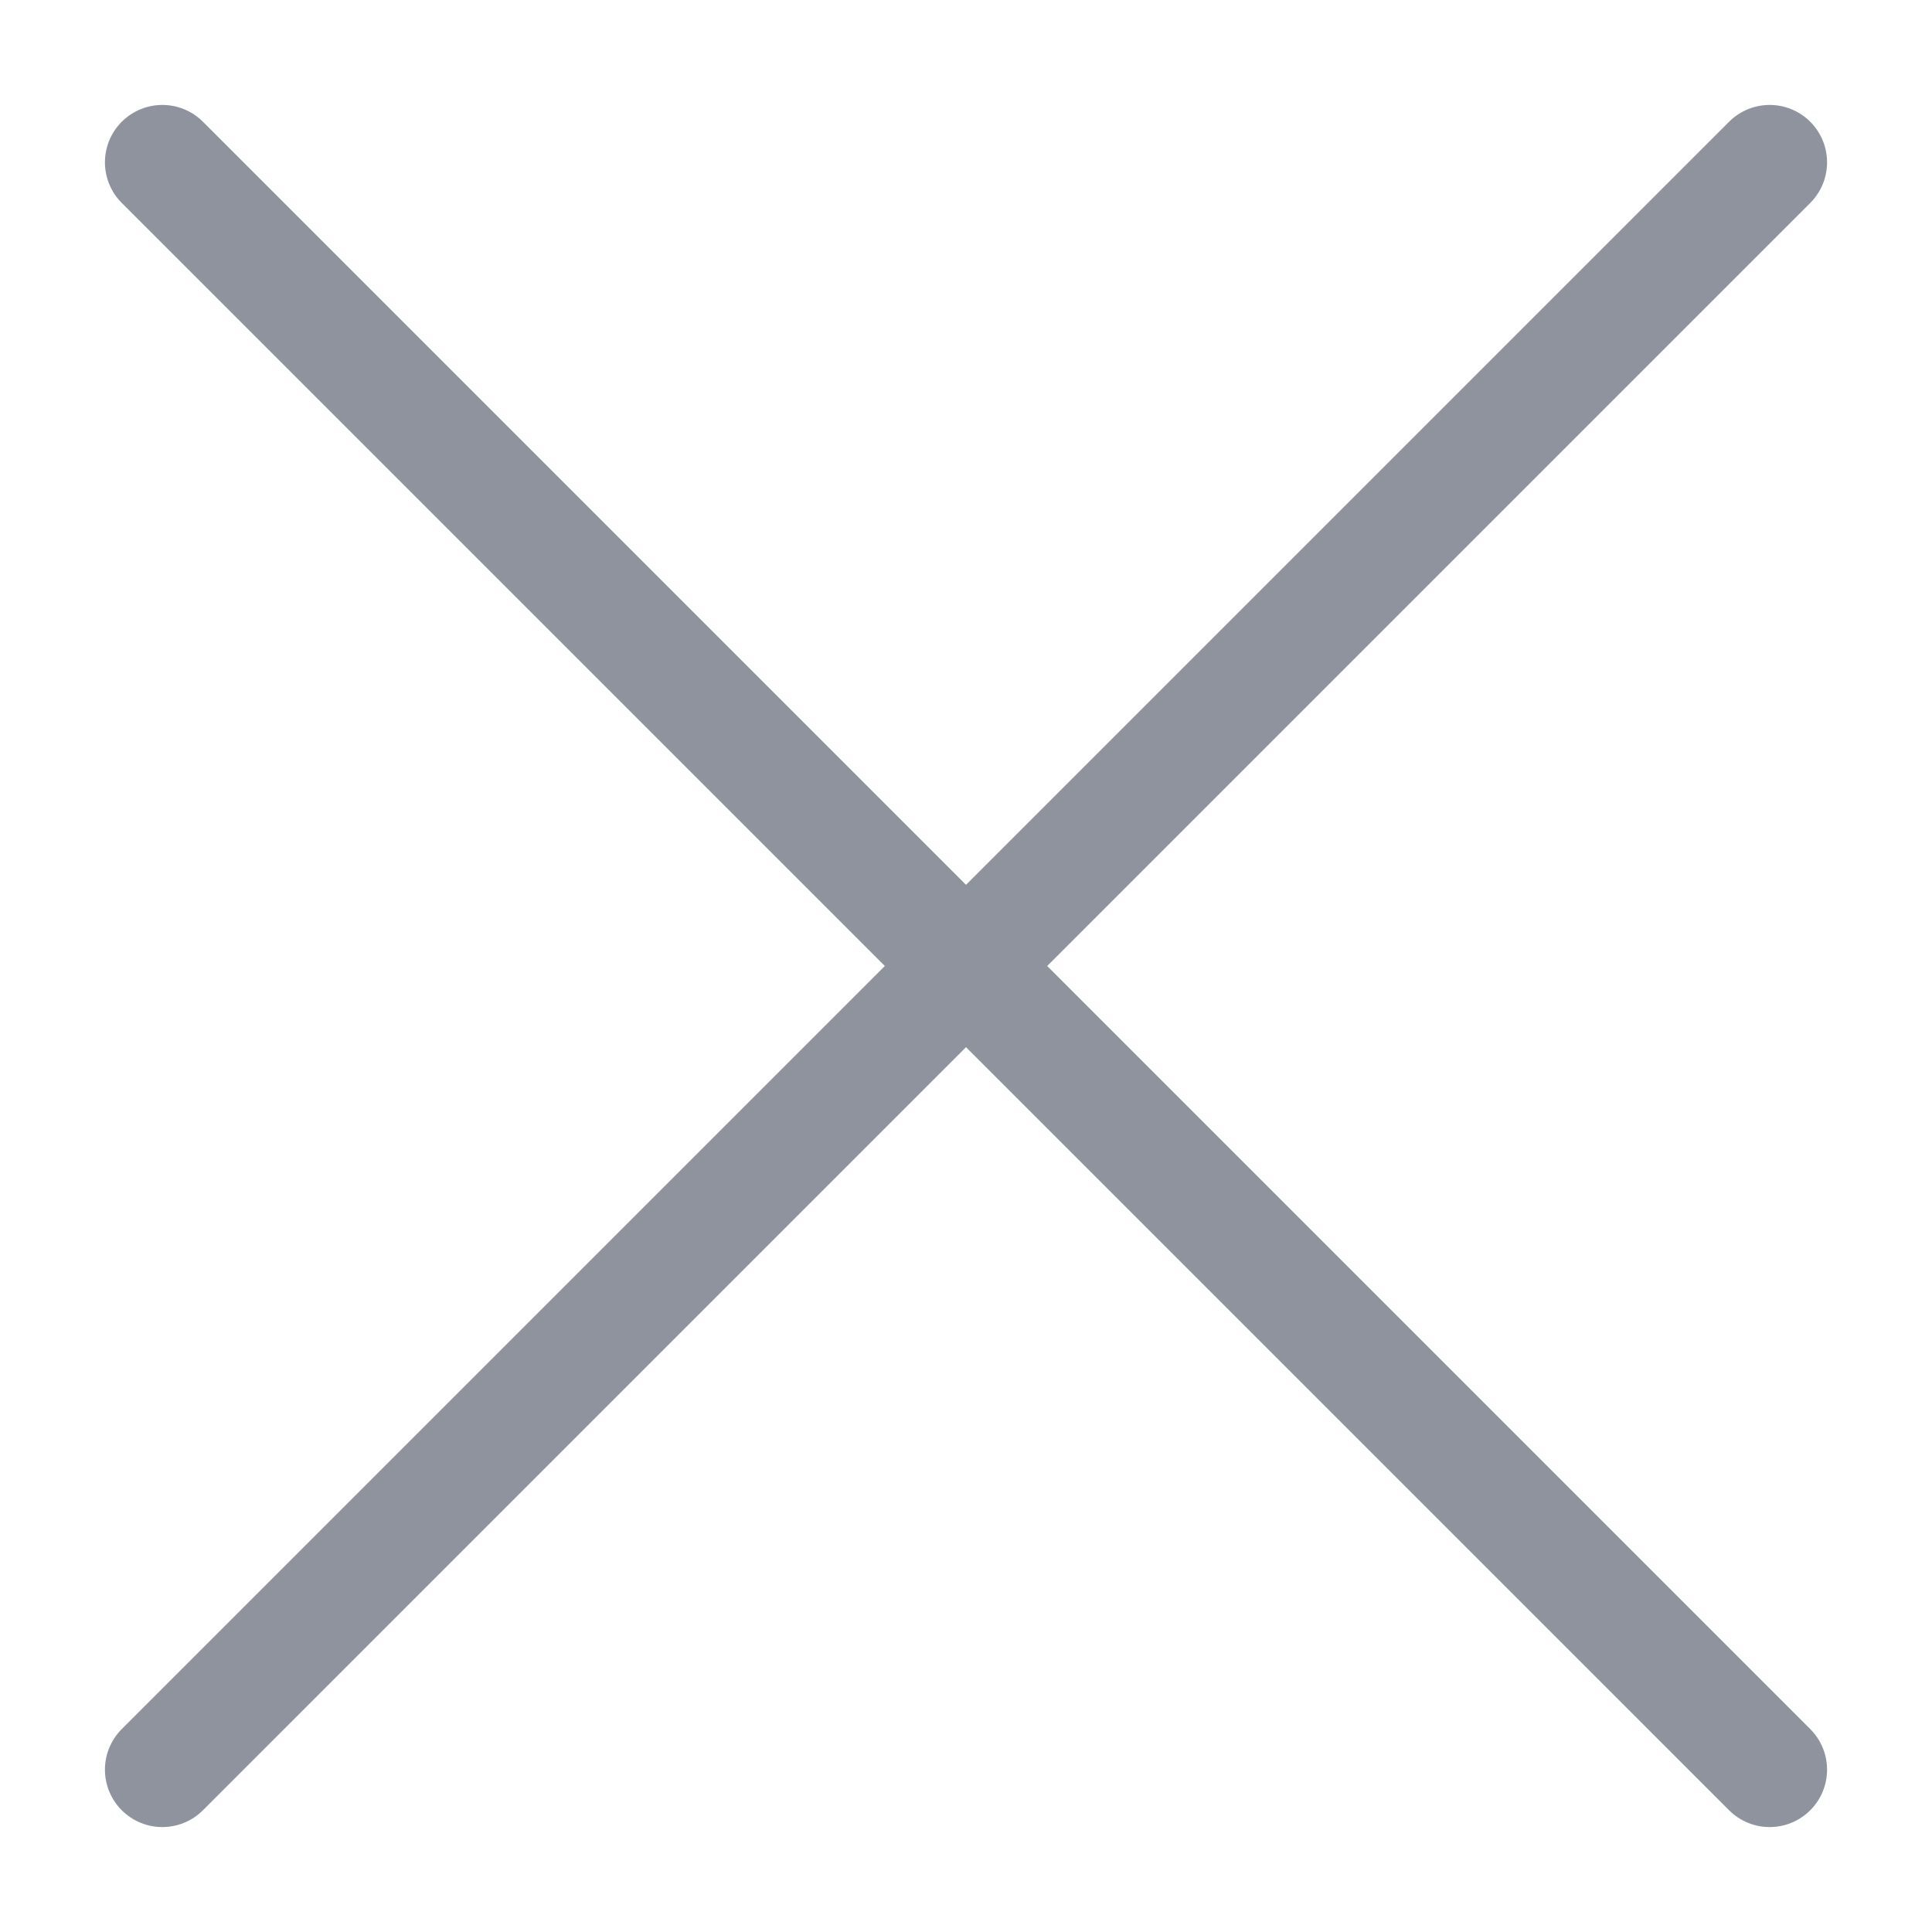
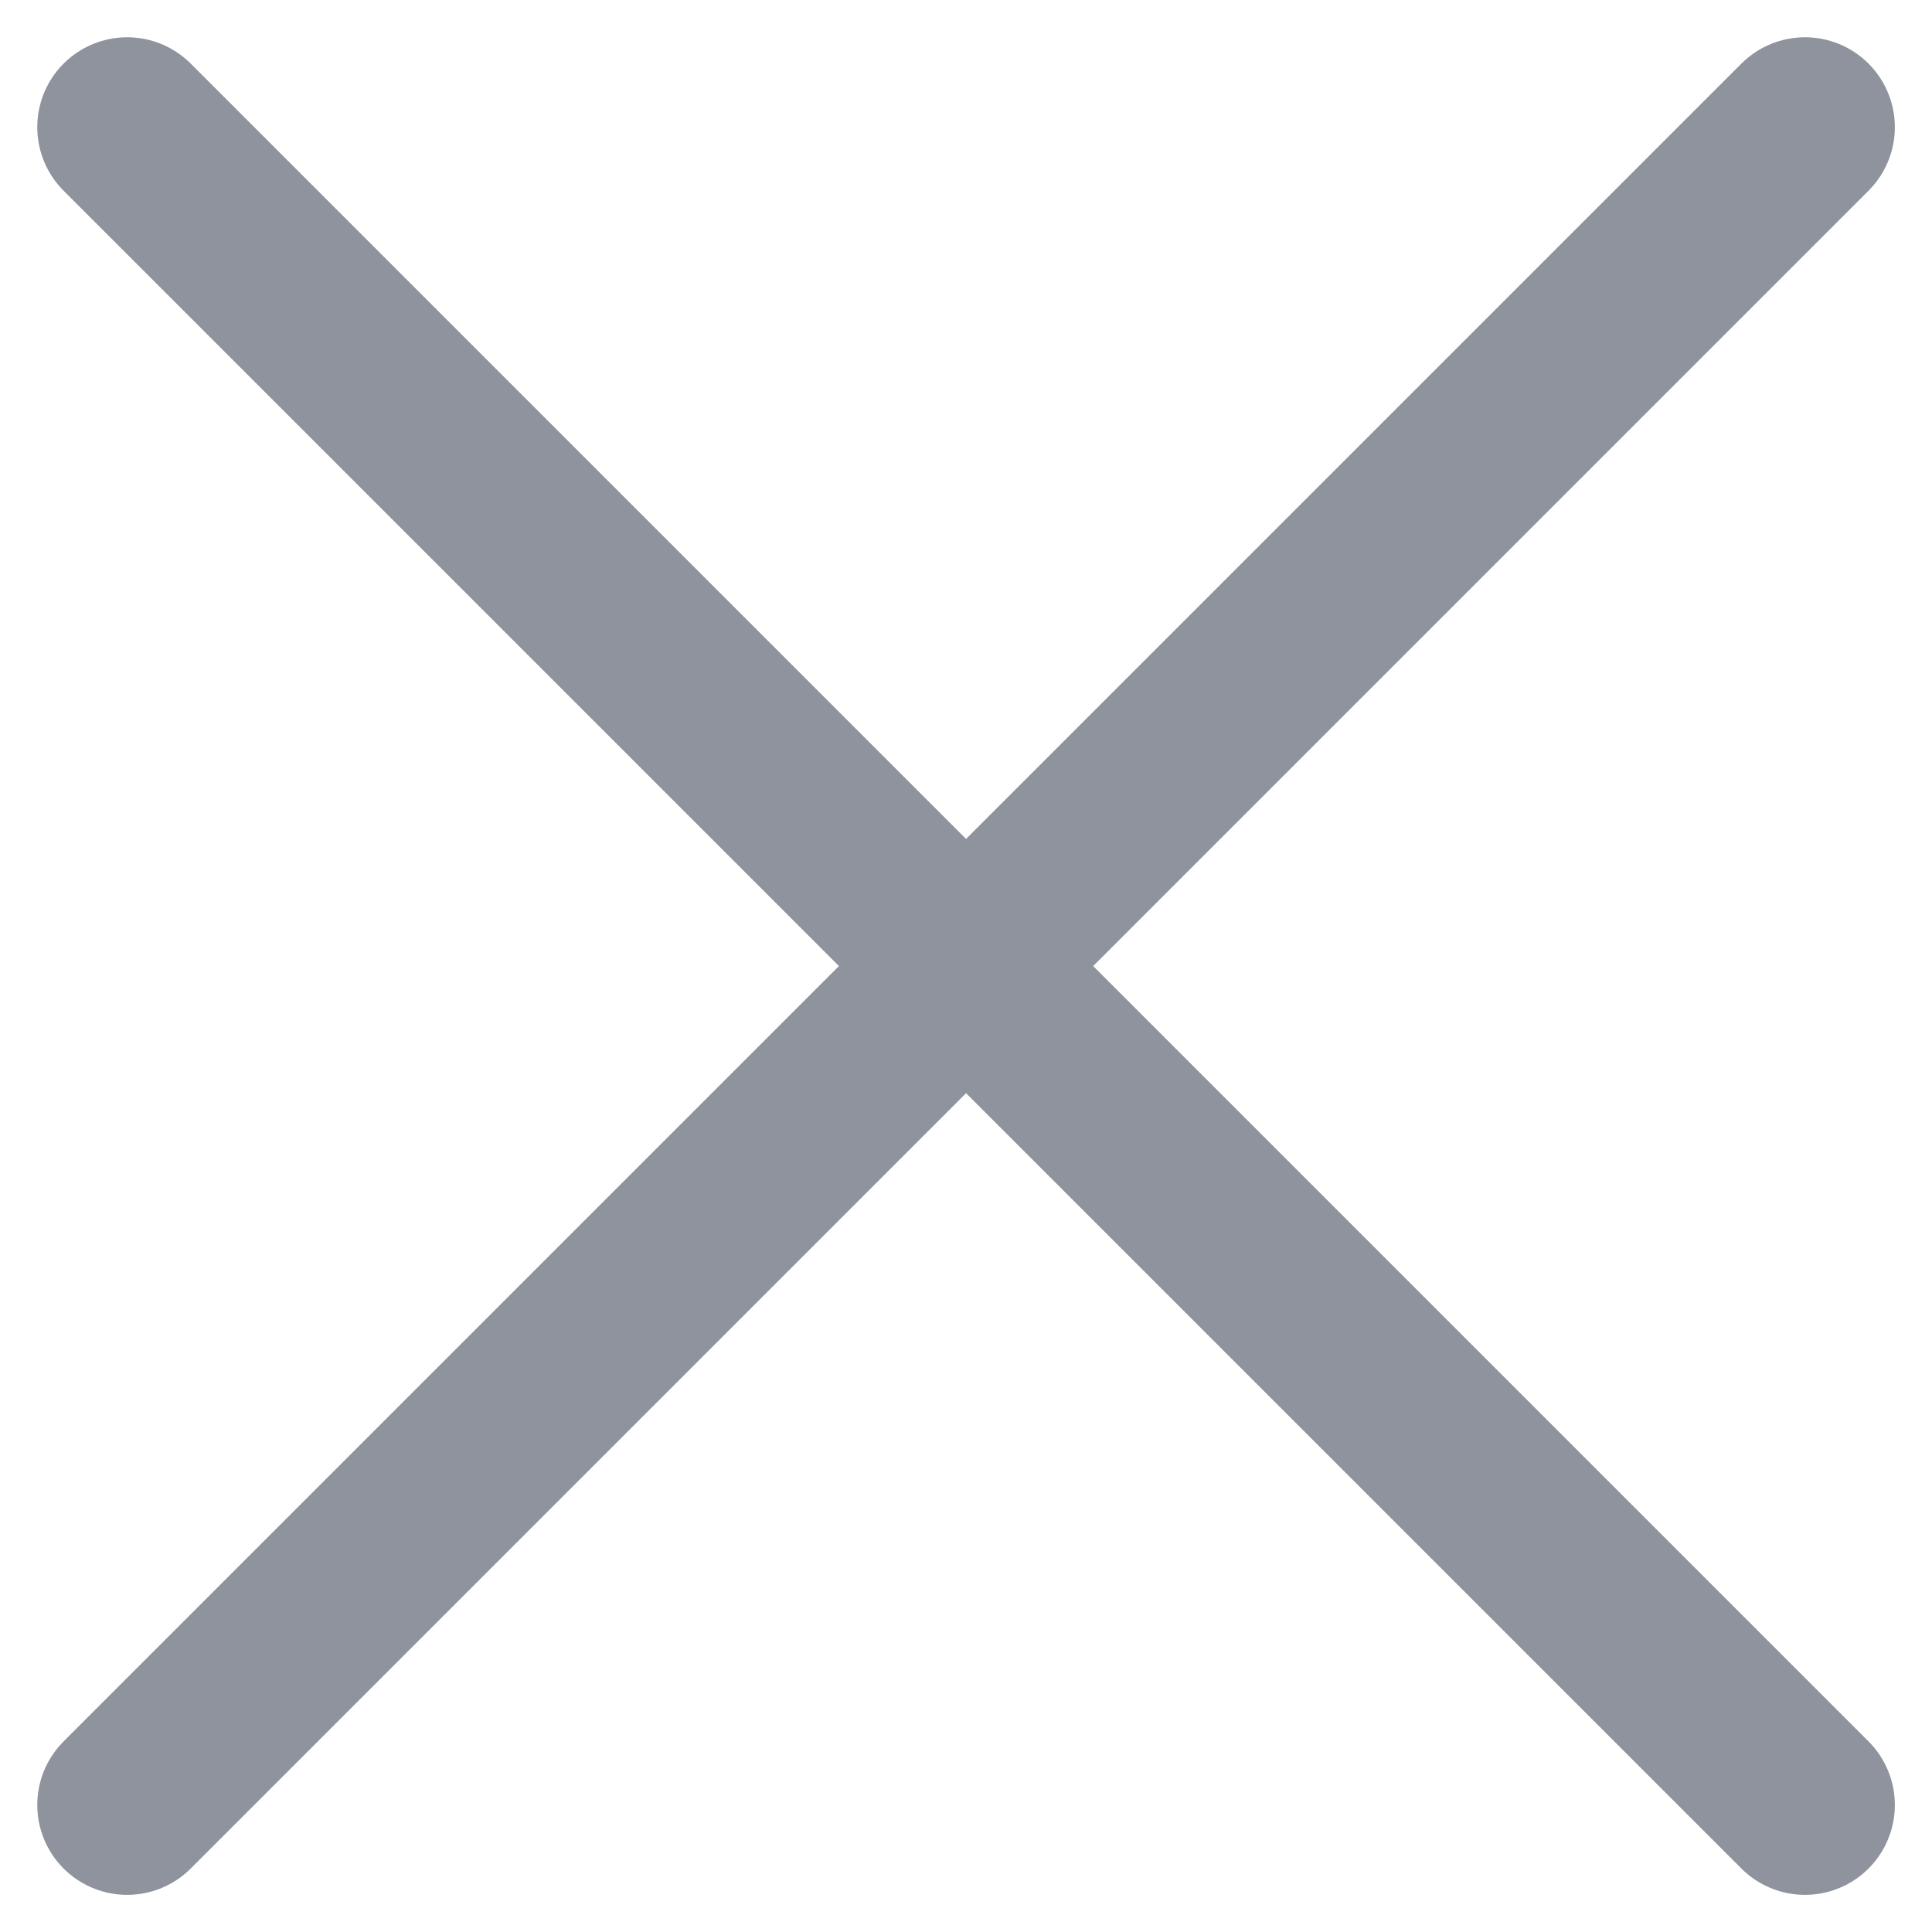
- <svg xmlns="http://www.w3.org/2000/svg" width="16.828" height="16.828">
-   <g fill="none" stroke="#8F939D" stroke-linecap="round" stroke-linejoin="round">
-     <path data-name="Linha 9" d="m15.414 1.414-14 14" />
-     <path data-name="Linha 10" d="m1.414 1.414 14 14" />
+ <svg xmlns="http://www.w3.org/2000/svg" width="16.121" height="16.121">
+   <g fill="none" stroke="#8f939d" stroke-linecap="round" stroke-linejoin="round" stroke-width="1.5">
+     <path data-name="Linha 9" d="m15.061 1.061-14 14" />
+     <path data-name="Linha 10" d="m1.061 1.061 14 14" />
  </g>
</svg>
